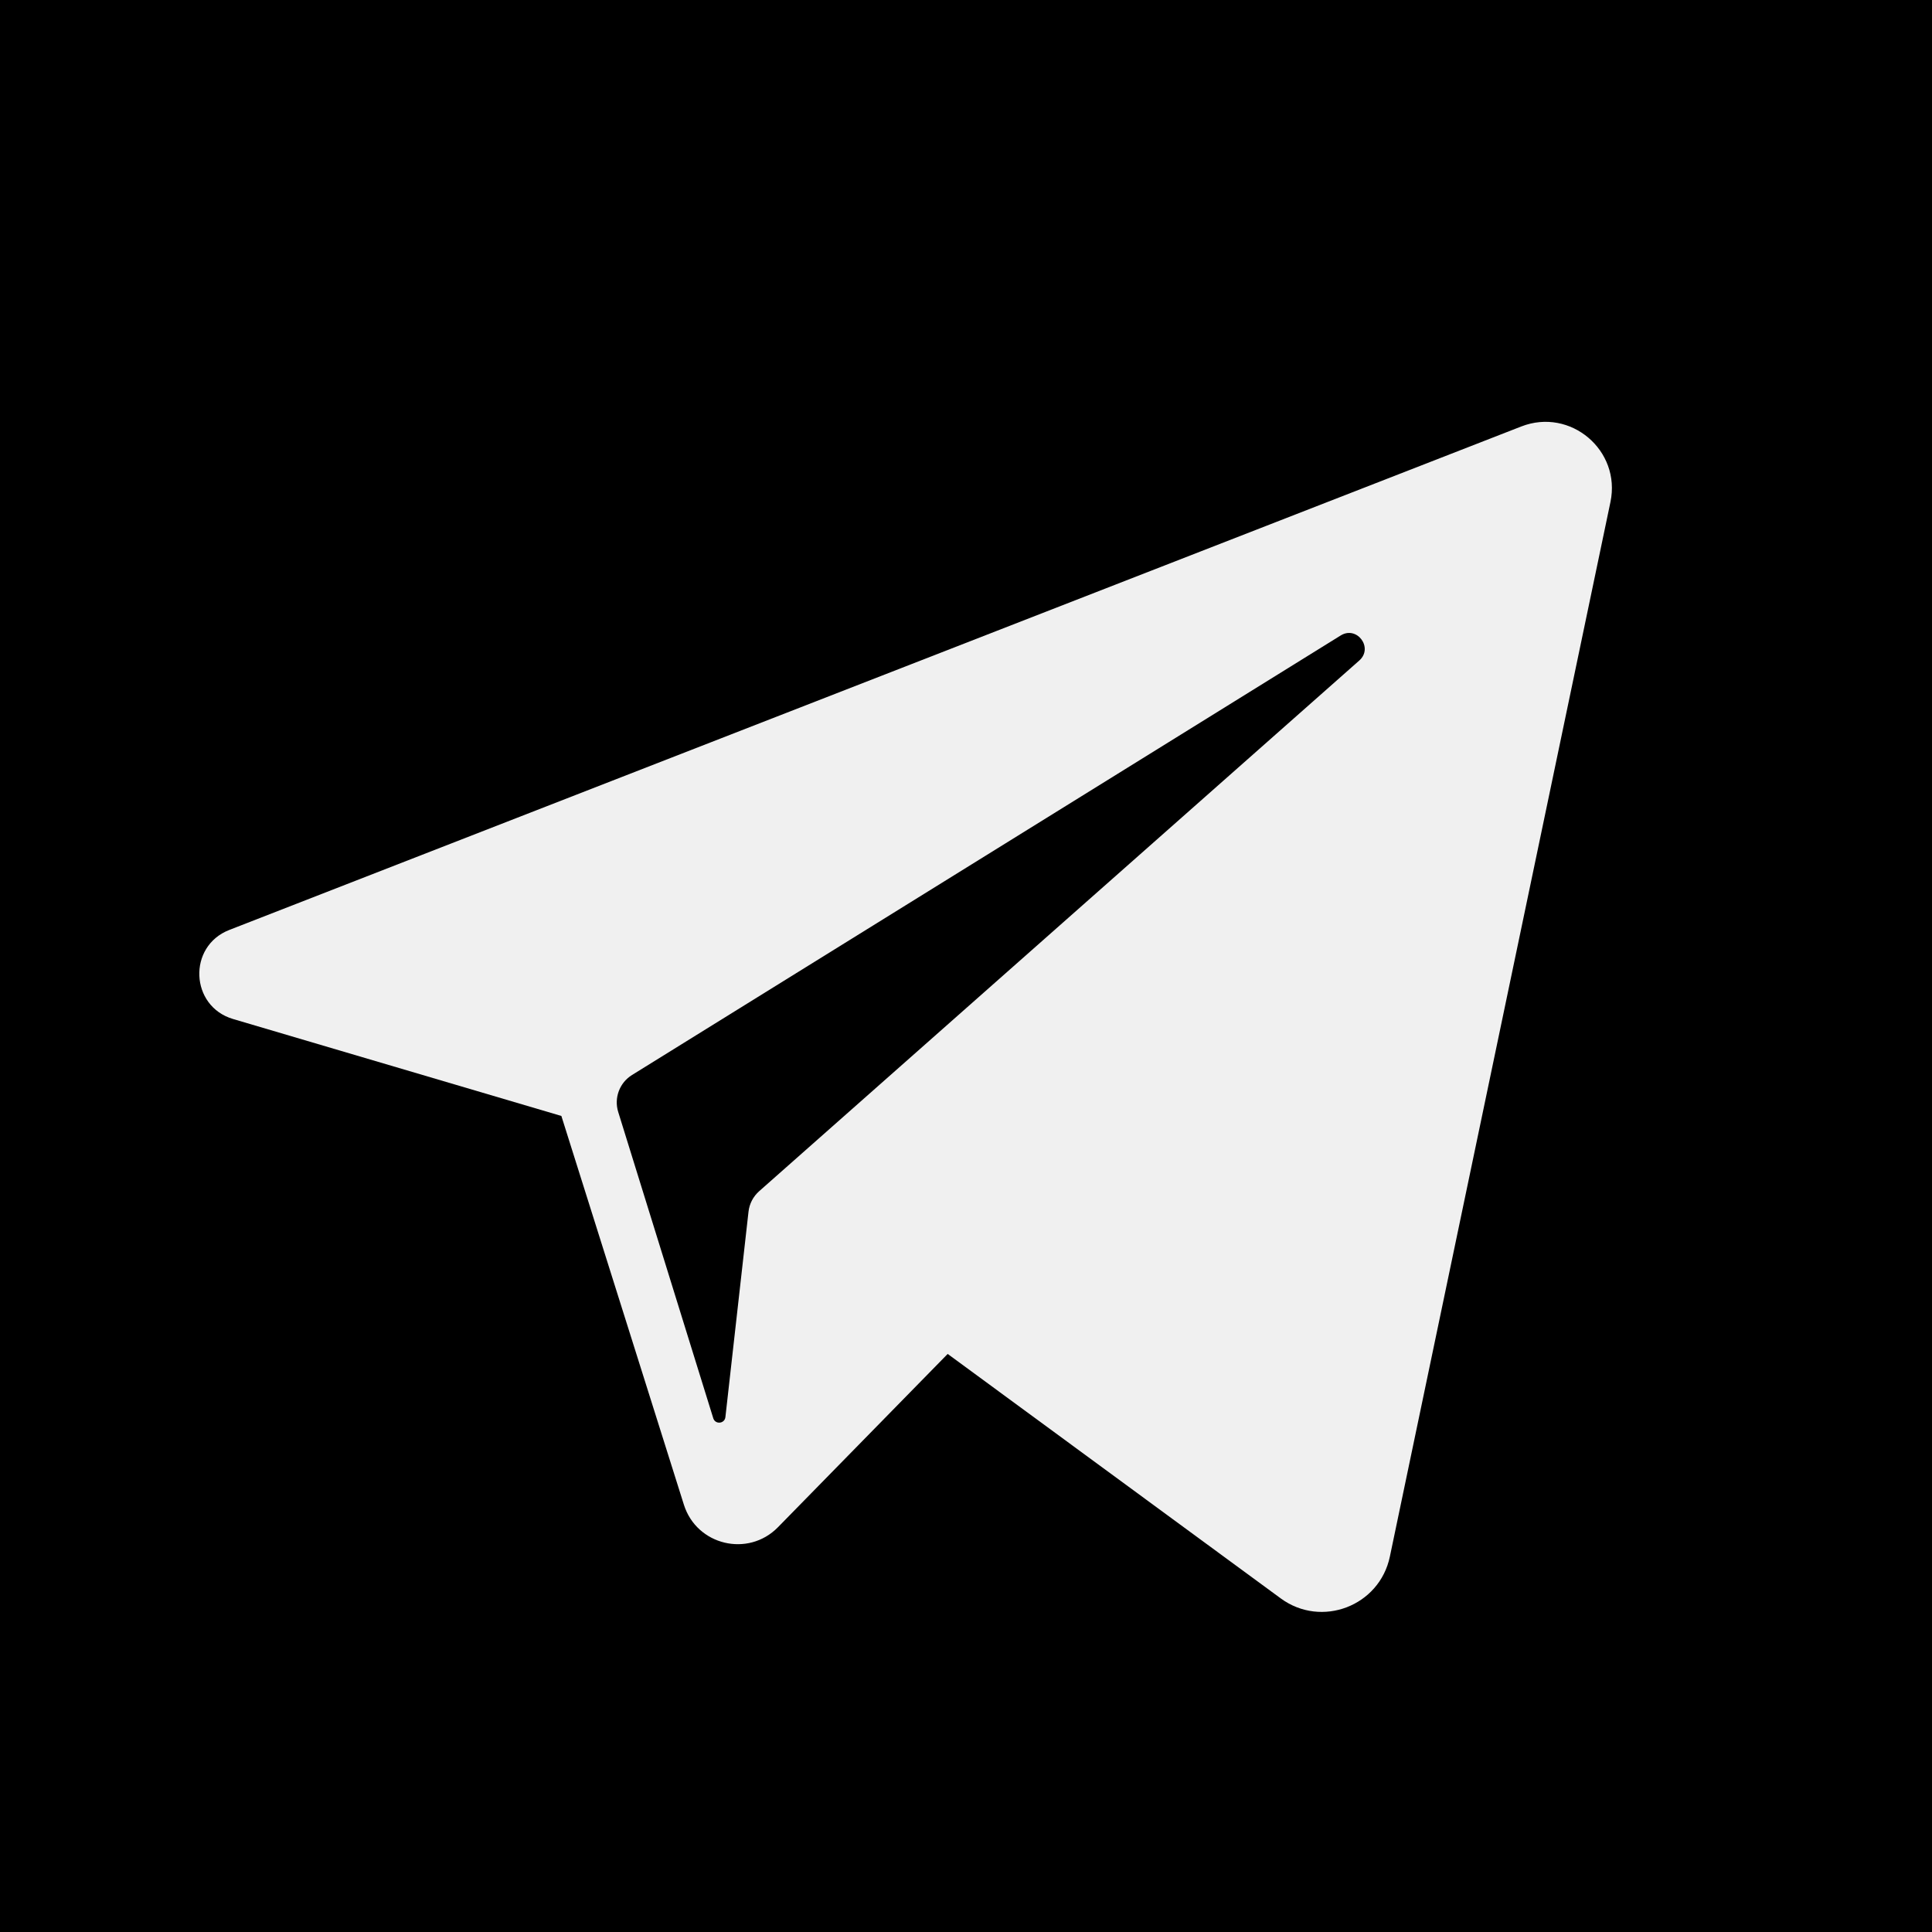
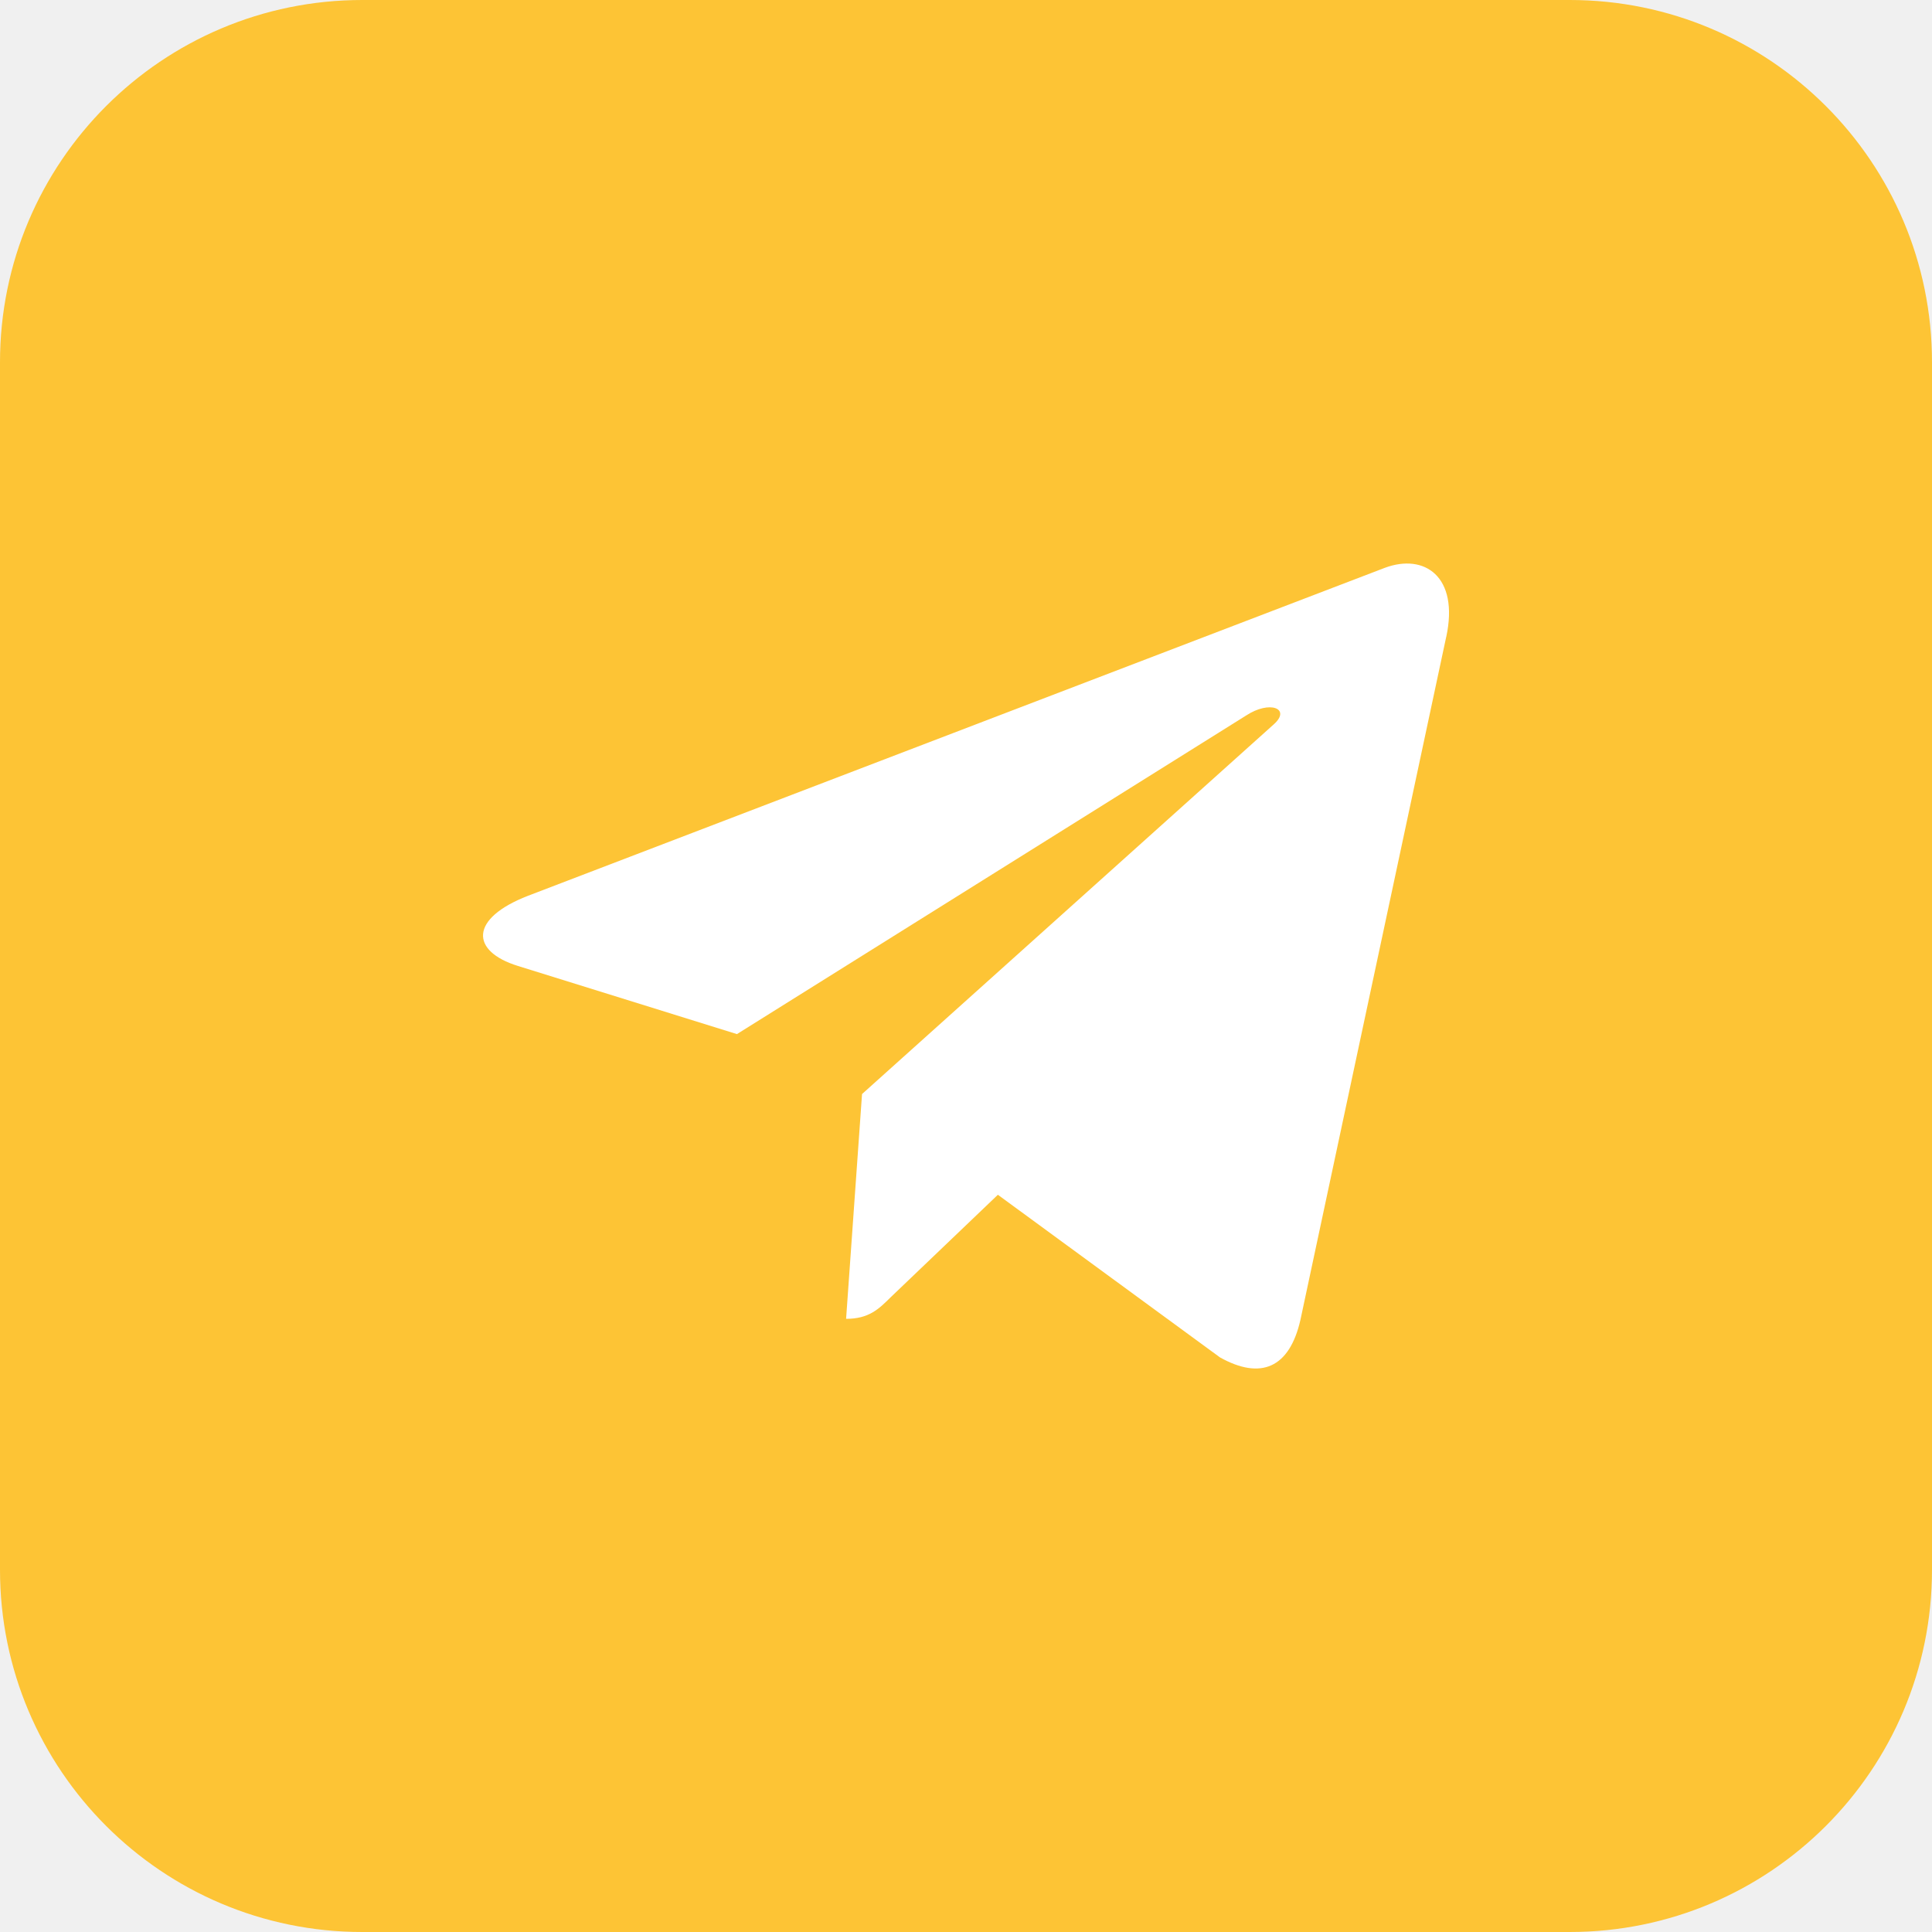
- <svg xmlns="http://www.w3.org/2000/svg" viewBox="0 0 455.731 455.731">
-   <path d="M316.244 149.903L149.082 253.579a7.605 7.605 0 00-3.255 8.717l22.423 72.253c.471 1.518 2.683 1.309 2.861-.271l5.45-48.448a7.603 7.603 0 012.519-4.847l141.556-125.177c3.389-2.996-.547-8.288-4.392-5.903z" />
-   <path d="M0 0v455.731h455.731V0H0zm379.882 118.418l-52.031 248.76c-2.442 11.673-16.133 16.916-25.747 9.859l-78.559-57.665-40.039 40.881c-7.027 7.175-19.166 4.271-22.185-5.308l-28.901-91.706-77.441-22.868c-10.16-3-10.759-17.165-.888-21.012L358.844 100.6c11.6-4.52 23.587 5.632 21.038 17.818z" />
+ <svg xmlns="http://www.w3.org/2000/svg" id="Bold" enable-background="new 0 0 32 32" height="512" viewBox="0 0 32 32" width="512">
+   <path d="m26 32h-20c-3.314 0-6-2.686-6-6v-20c0-3.314 2.686-6 6-6h20c3.314 0 6 2.686 6 6v20c0 3.314-2.686 6-6 6z" fill="#fdc435" />
+   <path d="m14.278 18.121-.264 3.723c.379 0 .542-.163.739-.358l1.775-1.697 3.679 2.694c.674.376 1.15.178 1.332-.621l2.415-11.314.001-.001c.214-.997-.36-1.387-1.018-1.142l-14.194 5.433c-.968.376-.954.916-.165 1.161l3.628 1.129 8.429-5.274c.397-.263.757-.117.461.145z" fill="#ffffff" />
</svg>
